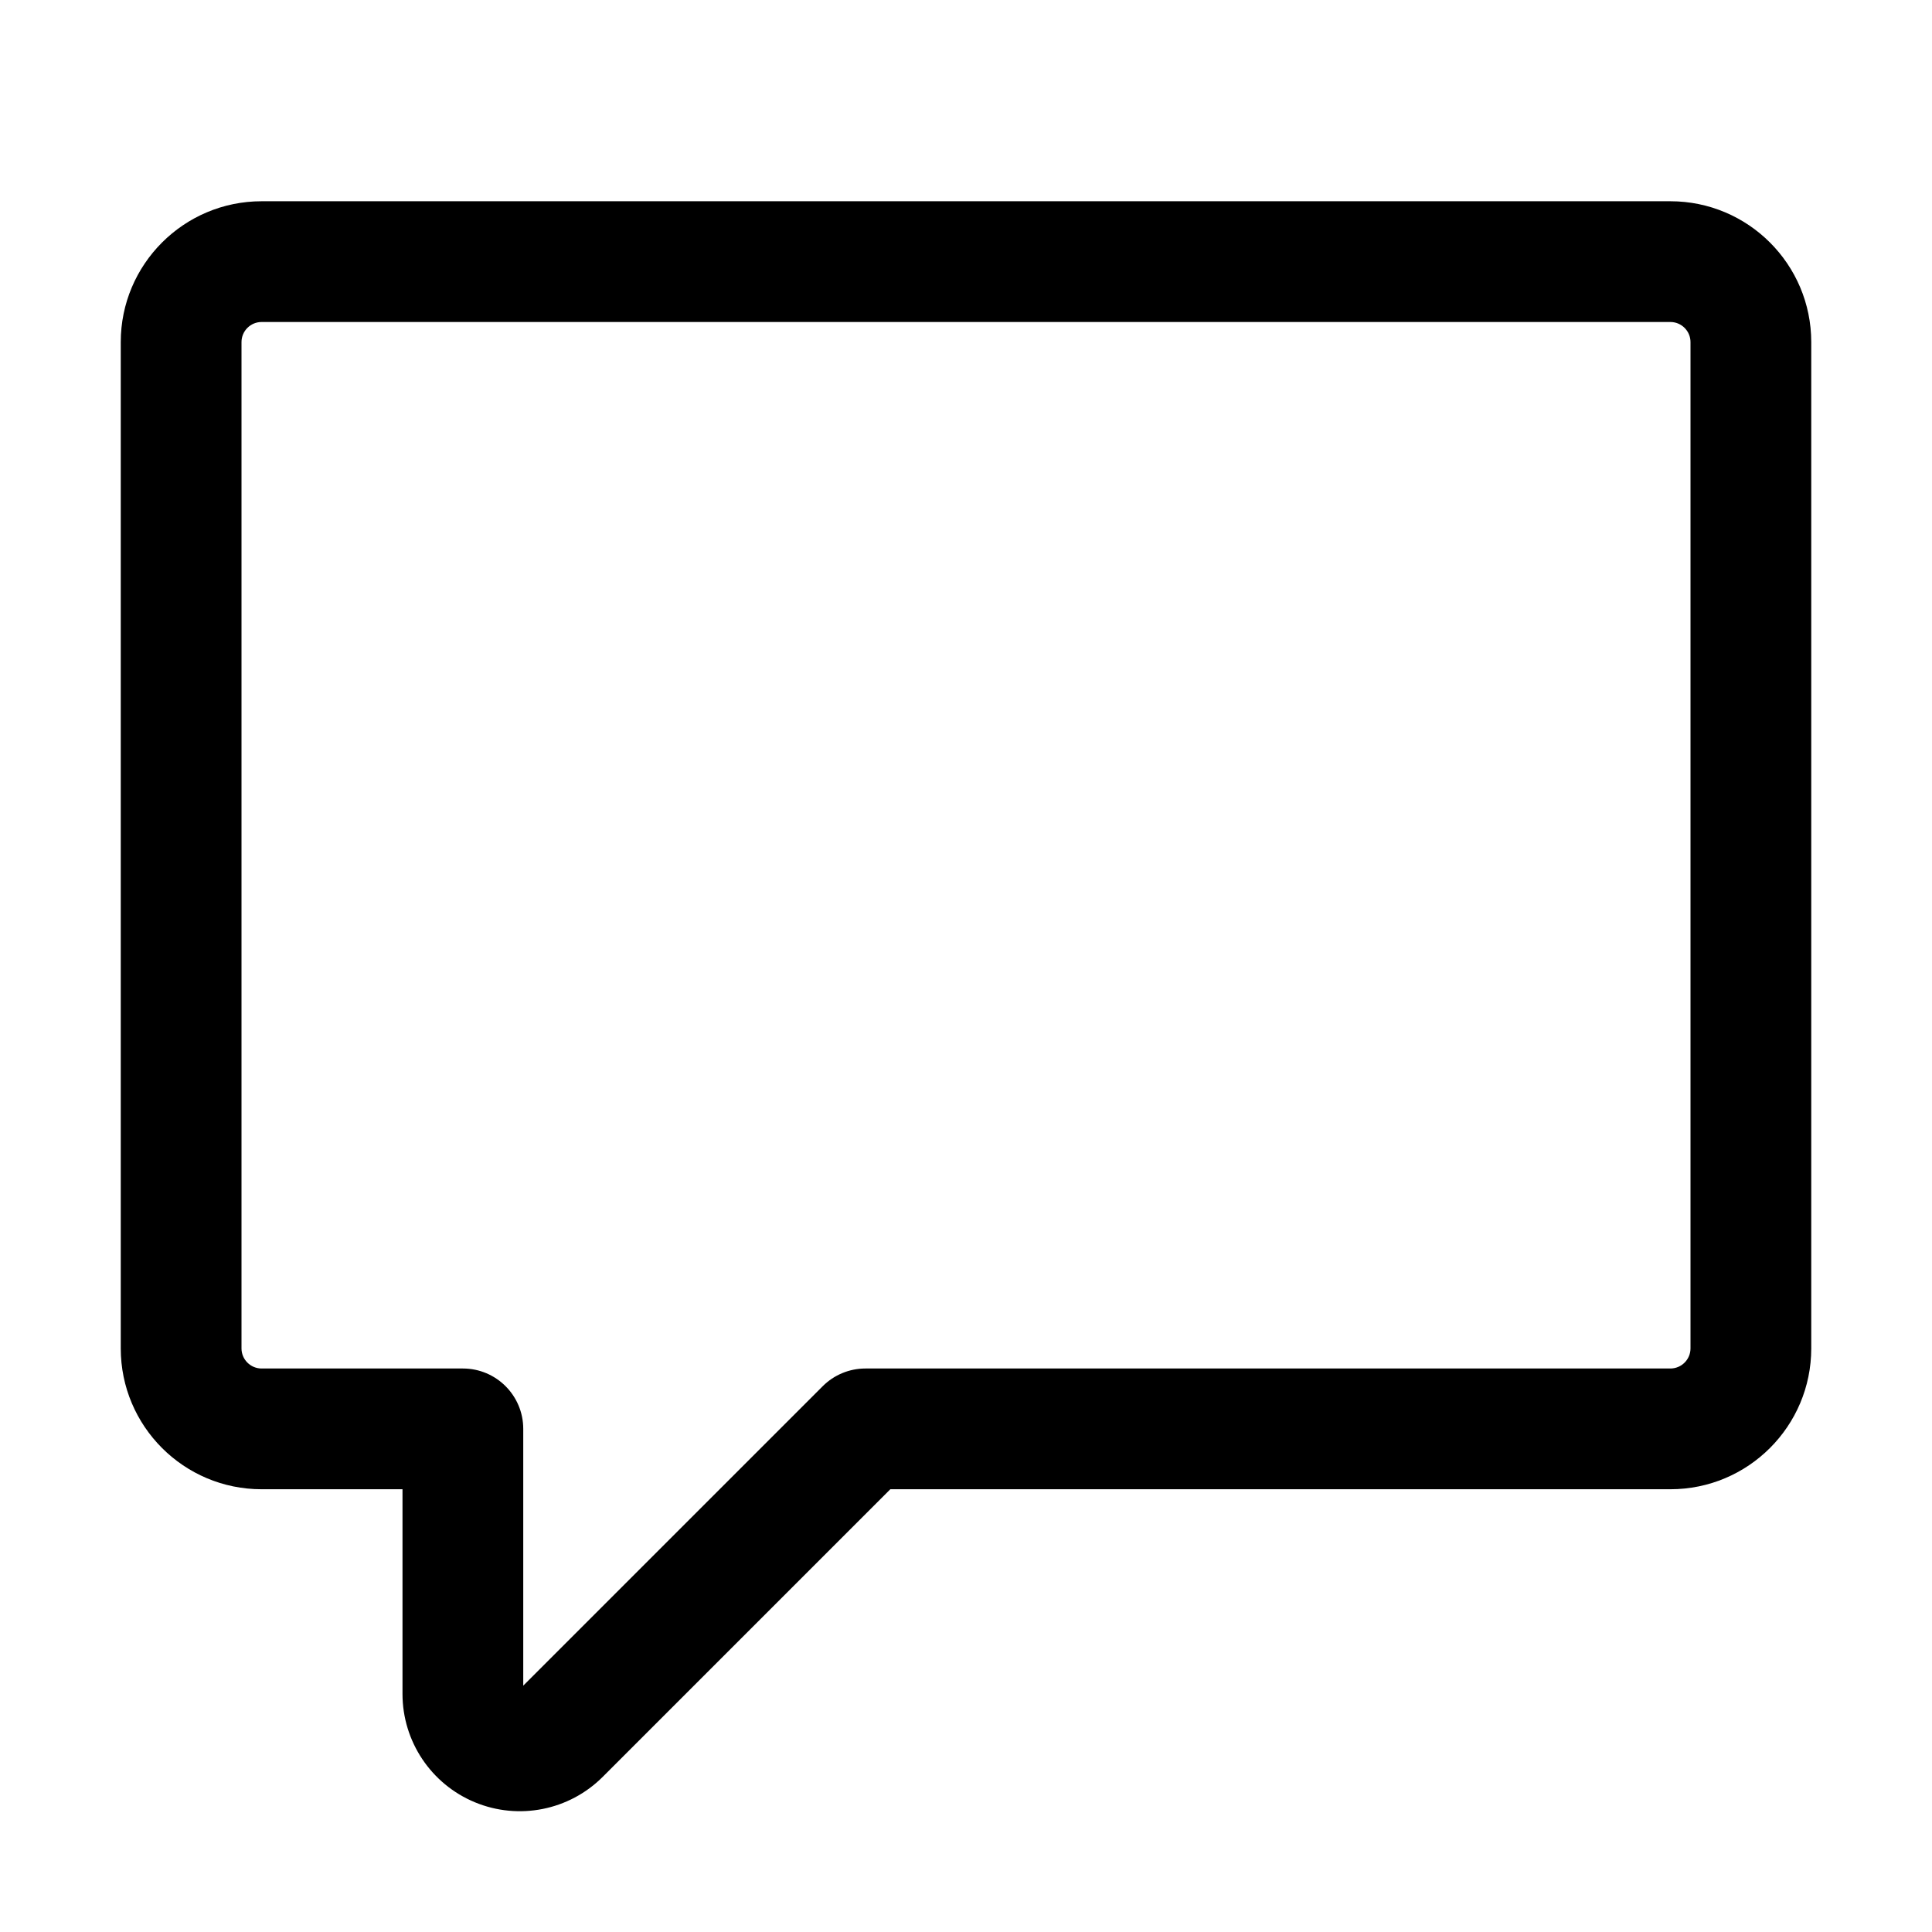
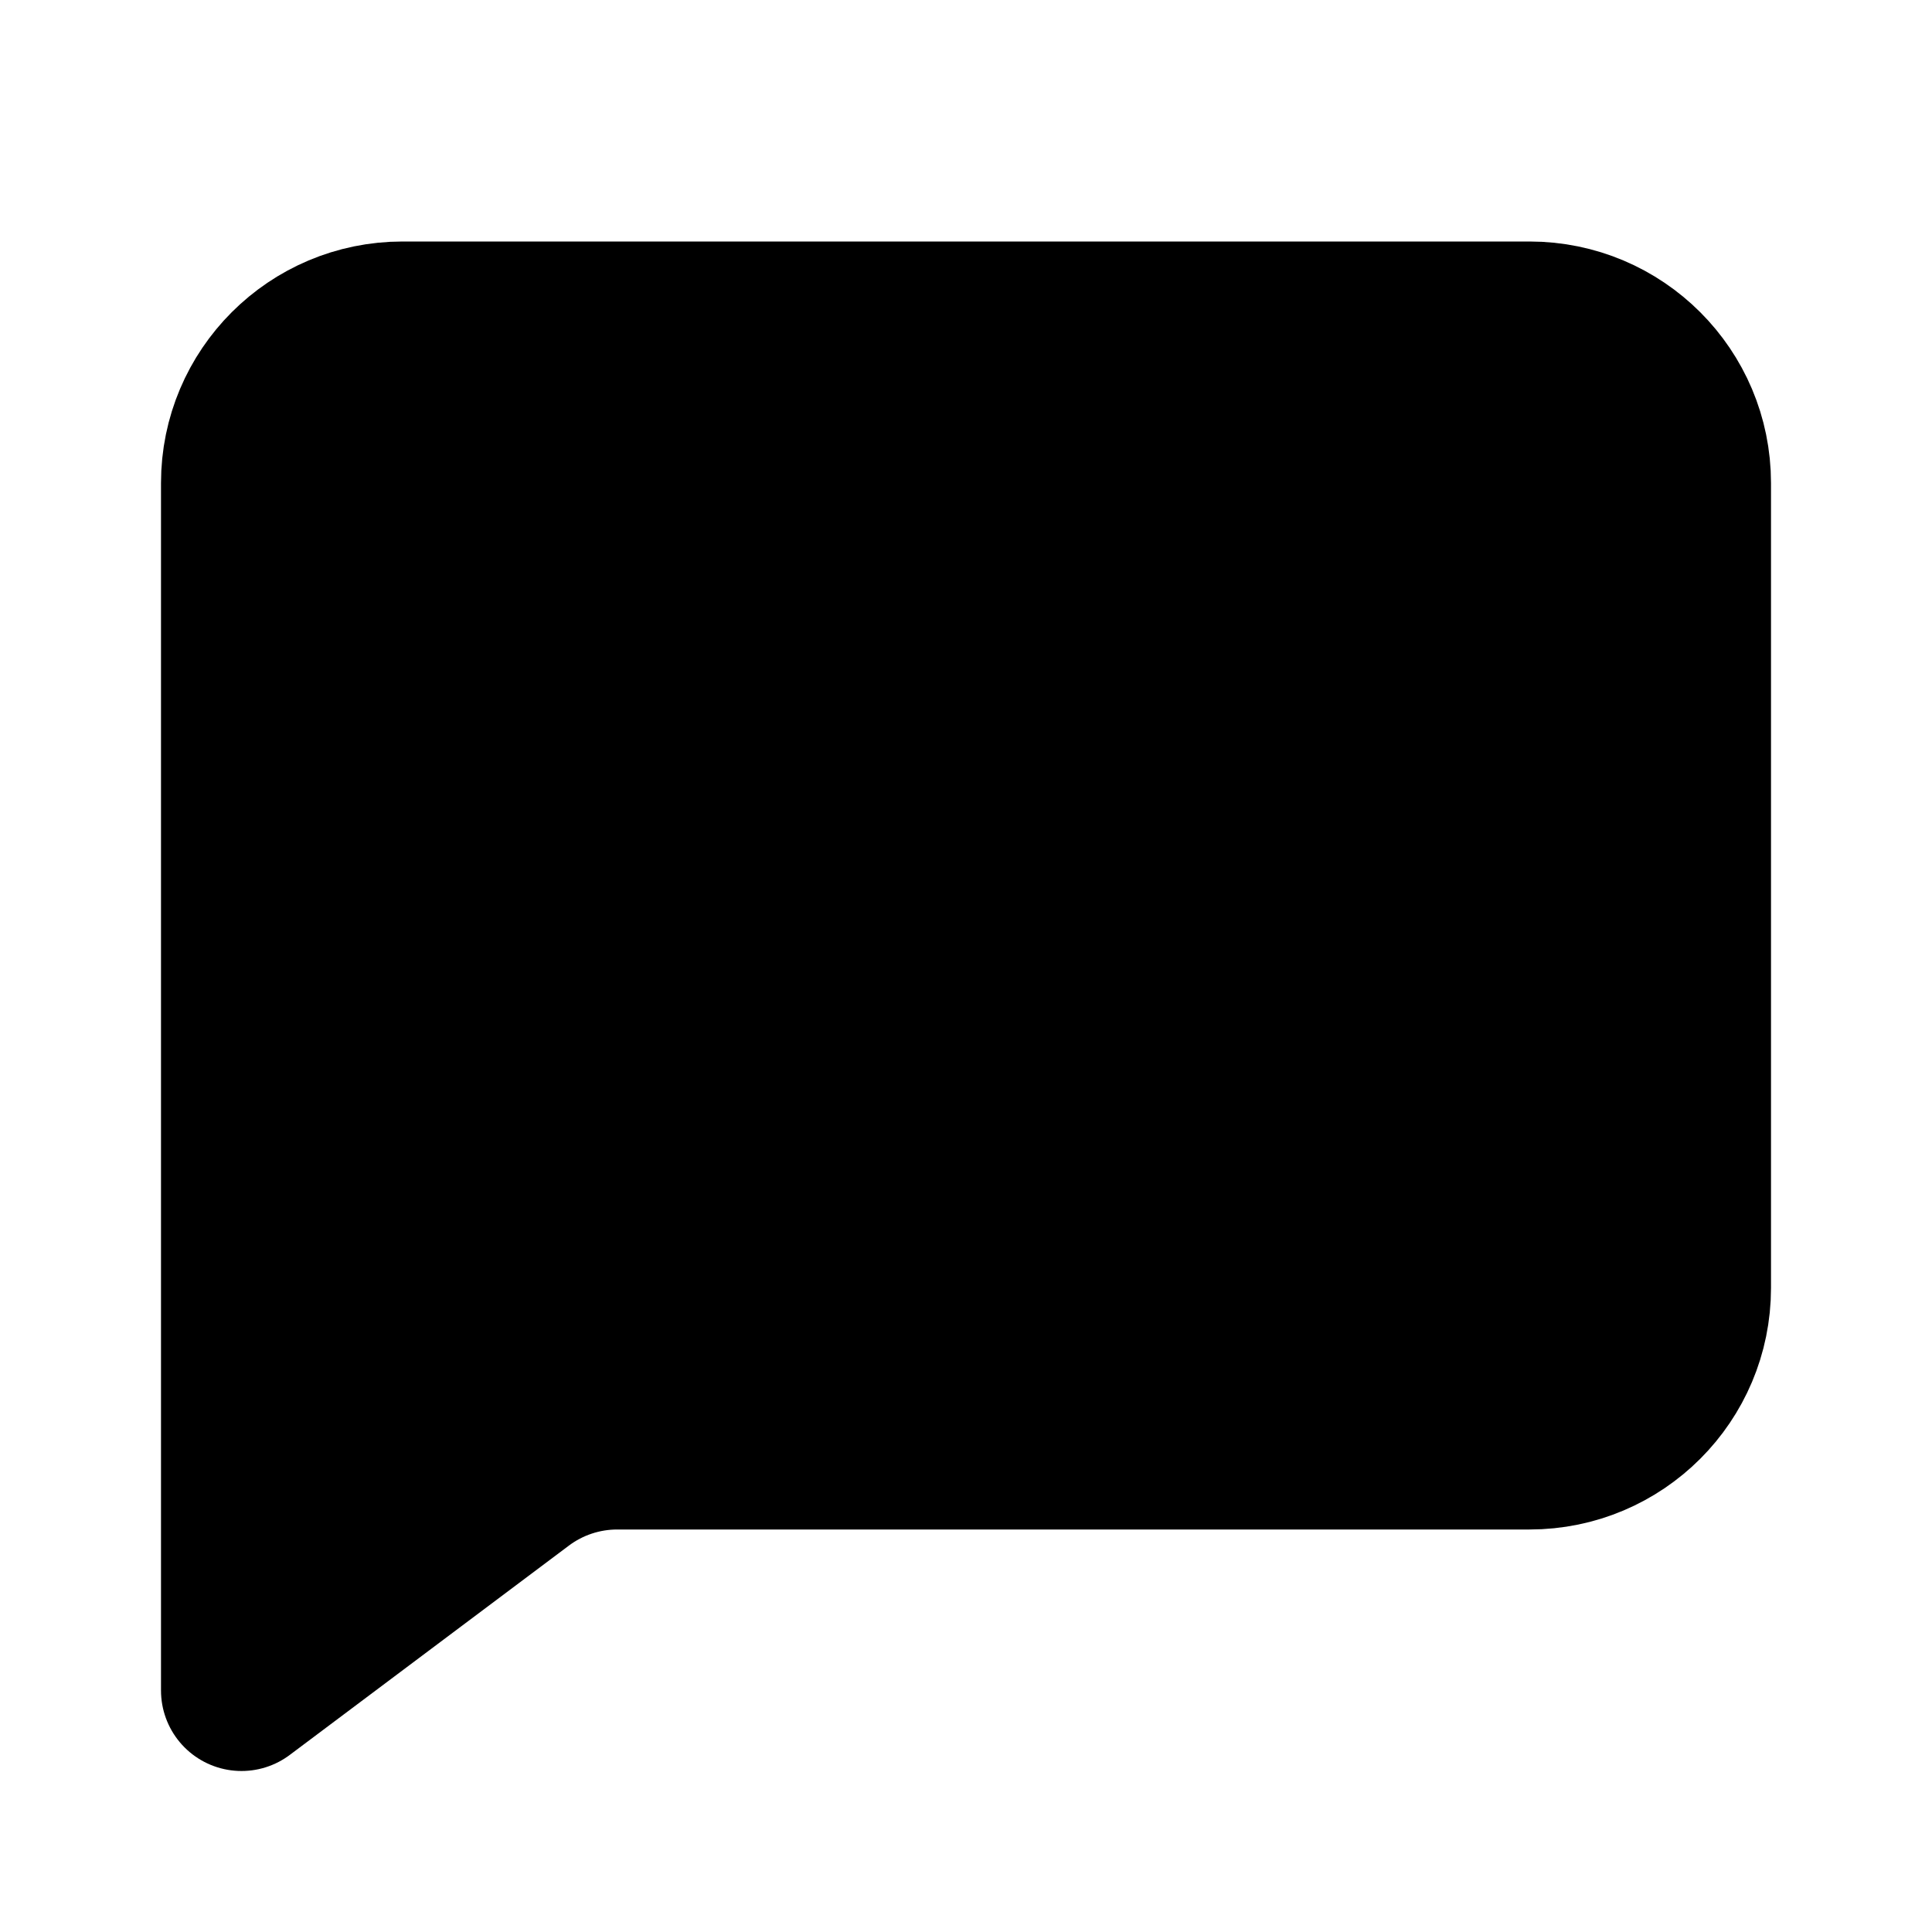
- <svg xmlns="http://www.w3.org/2000/svg" width="24px" height="24px" viewBox="0 0 24 24">
-   <path fill-rule="evenodd" d="M3.25 4a.25.25 0 00-.25.25v12.5c0 .138.112.25.25.25h2.5a.75.75 0 01.75.75v3.19l3.72-3.72a.75.75 0 01.53-.22h10a.25.25 0 00.25-.25V4.25a.25.25 0 00-.25-.25H3.25zm-1.75.25c0-.966.784-1.75 1.75-1.75h17.5c.966 0 1.75.784 1.75 1.75v12.5a1.75 1.75 0 01-1.75 1.75h-9.69l-3.573 3.573A1.457 1.457 0 015 21.043V18.5H3.25a1.75 1.75 0 01-1.75-1.75V4.25z" />
+ <svg xmlns="http://www.w3.org/2000/svg" width="24px" height="24px" viewBox="0 0 24 24" fill="none">
+   <path fill="currentColor" stroke="currentColor" stroke-linecap="round" stroke-linejoin="round" stroke-width="2" d="M19 4H5a2 2 0 0 0-2 2v15l3.467-2.6a2 2 0 0 1 1.2-.4H19a2 2 0 0 0 2-2V6a2 2 0 0 0-2-2z" />
</svg>
